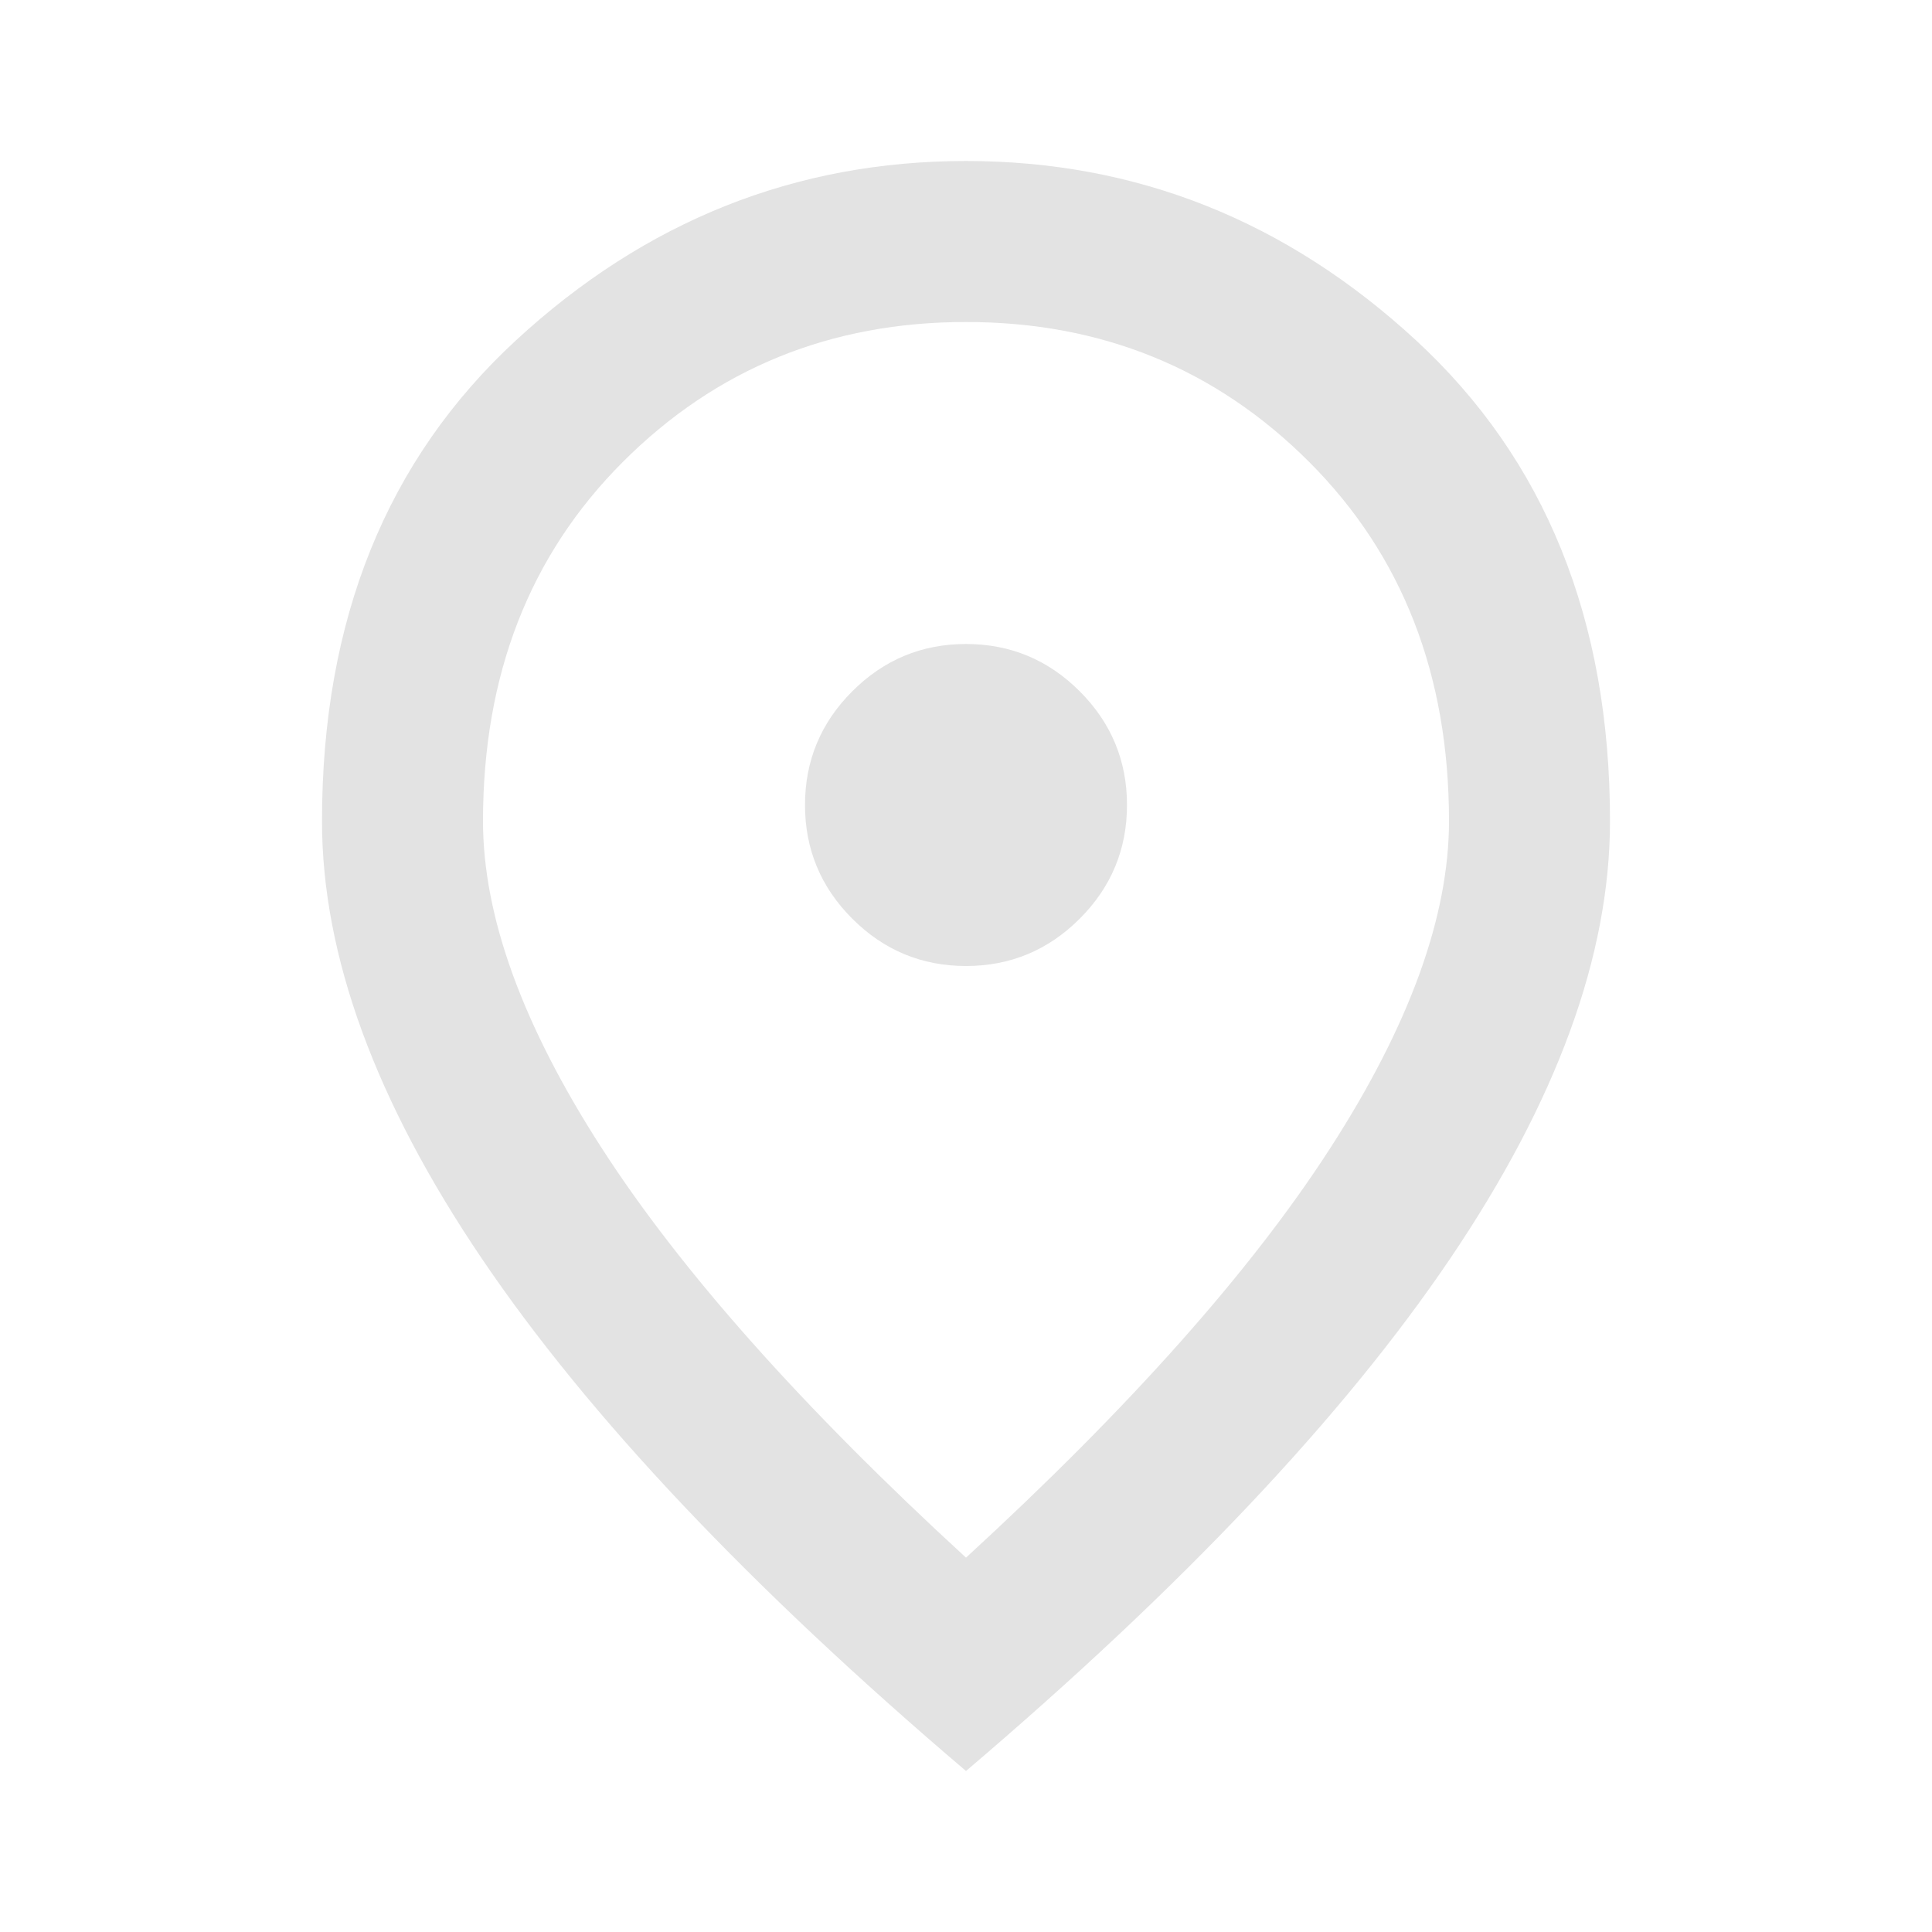
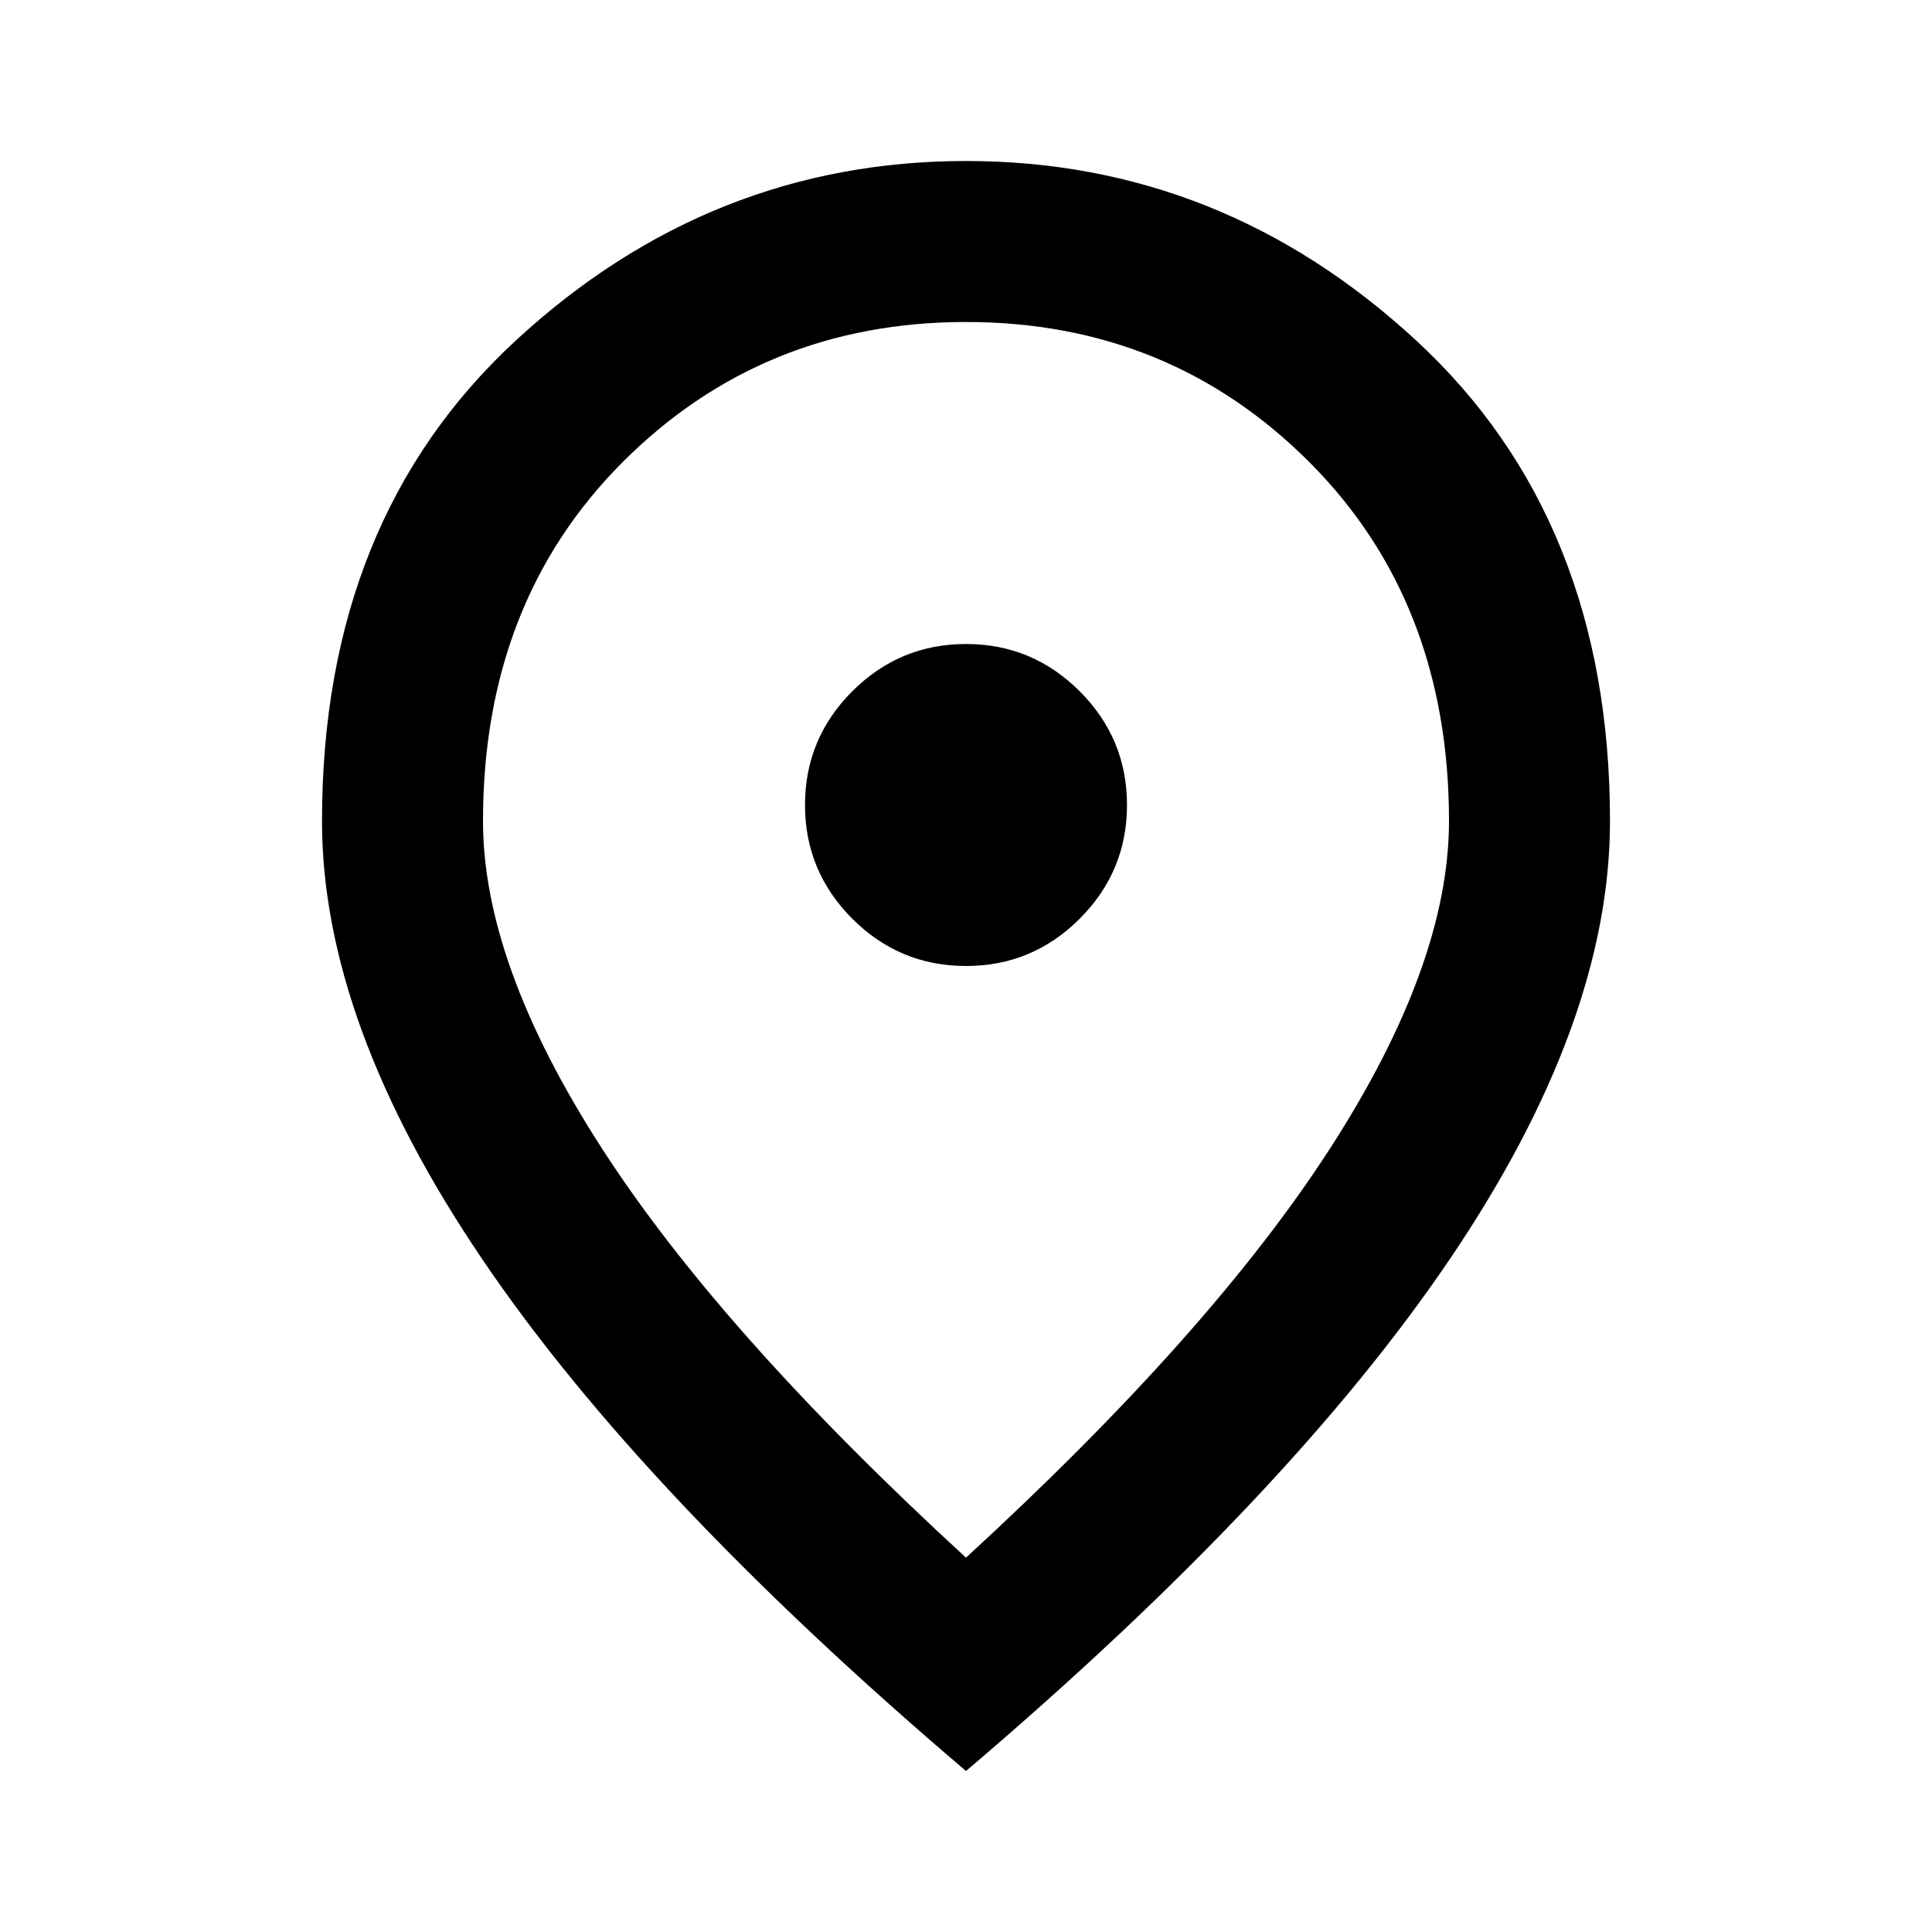
- <svg xmlns="http://www.w3.org/2000/svg" width="42" height="42" viewBox="0 0 42 42" fill="none">
-   <path d="M23.472 19.972C24.157 19.287 24.5 18.462 24.5 17.5C24.5 16.538 24.157 15.713 23.472 15.028C22.787 14.343 21.962 14 21 14C20.038 14 19.213 14.343 18.528 15.028C17.843 15.713 17.5 16.538 17.5 17.5C17.5 18.462 17.843 19.287 18.528 19.972C19.213 20.657 20.038 21 21 21C21.962 21 22.787 20.657 23.472 19.972ZM21 33.862C24.558 30.596 27.198 27.628 28.919 24.959C30.64 22.291 31.5 19.921 31.5 17.85C31.5 14.671 30.486 12.068 28.459 10.041C26.432 8.014 23.946 7 21 7C18.054 7 15.568 8.014 13.541 10.041C11.514 12.068 10.5 14.671 10.5 17.85C10.5 19.921 11.36 22.291 13.081 24.959C14.802 27.628 17.442 30.596 21 33.862ZM21 38.5C16.304 34.504 12.797 30.793 10.478 27.366C8.159 23.939 7 20.767 7 17.85C7 13.475 8.407 9.99 11.222 7.394C14.037 4.798 17.296 3.5 21 3.5C24.704 3.5 27.963 4.798 30.778 7.394C33.593 9.99 35 13.475 35 17.85C35 20.767 33.841 23.939 31.522 27.366C29.203 30.793 25.696 34.504 21 38.5Z" fill="#E3E3E3" />
+ <svg xmlns="http://www.w3.org/2000/svg" width="42" height="42" viewBox="0 0 42 42" fill="currentColor">
+   <path d="M23.472 19.972C24.157 19.287 24.5 18.462 24.5 17.5C24.5 16.538 24.157 15.713 23.472 15.028C22.787 14.343 21.962 14 21 14C20.038 14 19.213 14.343 18.528 15.028C17.843 15.713 17.5 16.538 17.5 17.5C17.5 18.462 17.843 19.287 18.528 19.972C19.213 20.657 20.038 21 21 21C21.962 21 22.787 20.657 23.472 19.972ZM21 33.862C24.558 30.596 27.198 27.628 28.919 24.959C30.64 22.291 31.5 19.921 31.5 17.85C31.5 14.671 30.486 12.068 28.459 10.041C26.432 8.014 23.946 7 21 7C18.054 7 15.568 8.014 13.541 10.041C11.514 12.068 10.5 14.671 10.5 17.85C10.5 19.921 11.36 22.291 13.081 24.959C14.802 27.628 17.442 30.596 21 33.862ZM21 38.5C16.304 34.504 12.797 30.793 10.478 27.366C8.159 23.939 7 20.767 7 17.85C7 13.475 8.407 9.99 11.222 7.394C14.037 4.798 17.296 3.5 21 3.5C24.704 3.5 27.963 4.798 30.778 7.394C33.593 9.99 35 13.475 35 17.85C35 20.767 33.841 23.939 31.522 27.366C29.203 30.793 25.696 34.504 21 38.5Z" fill="currentColor" />
</svg>
